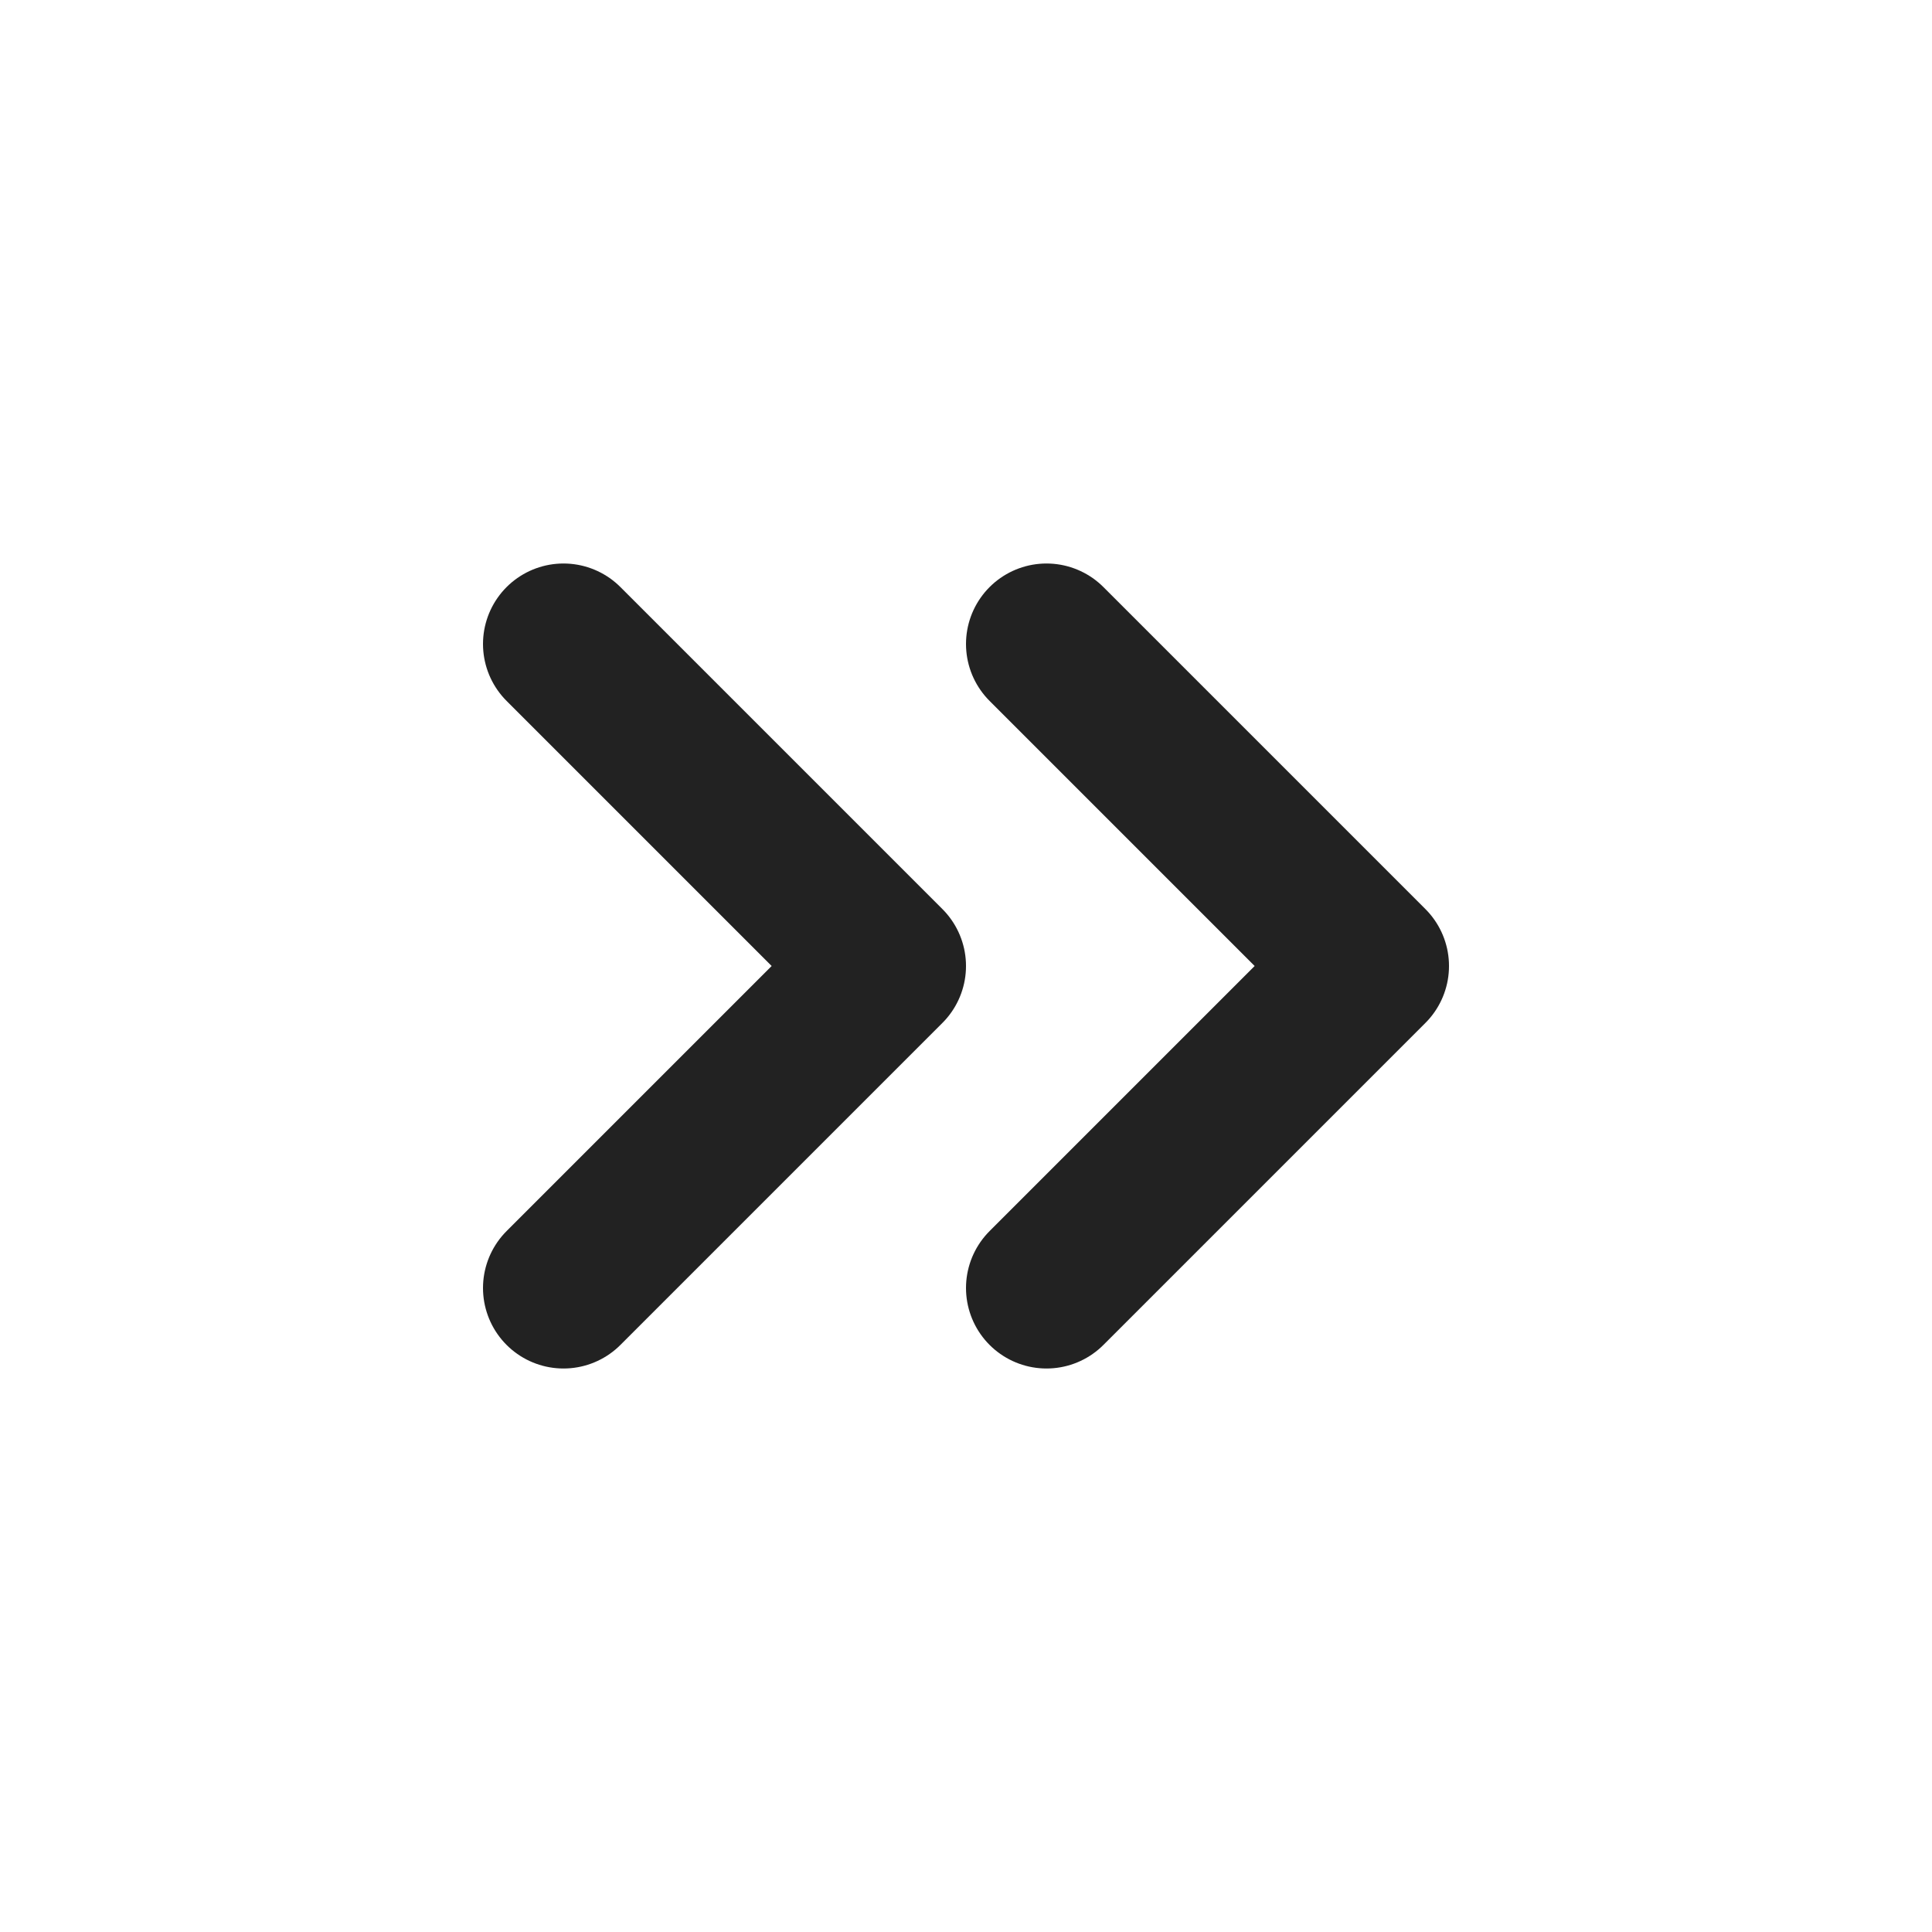
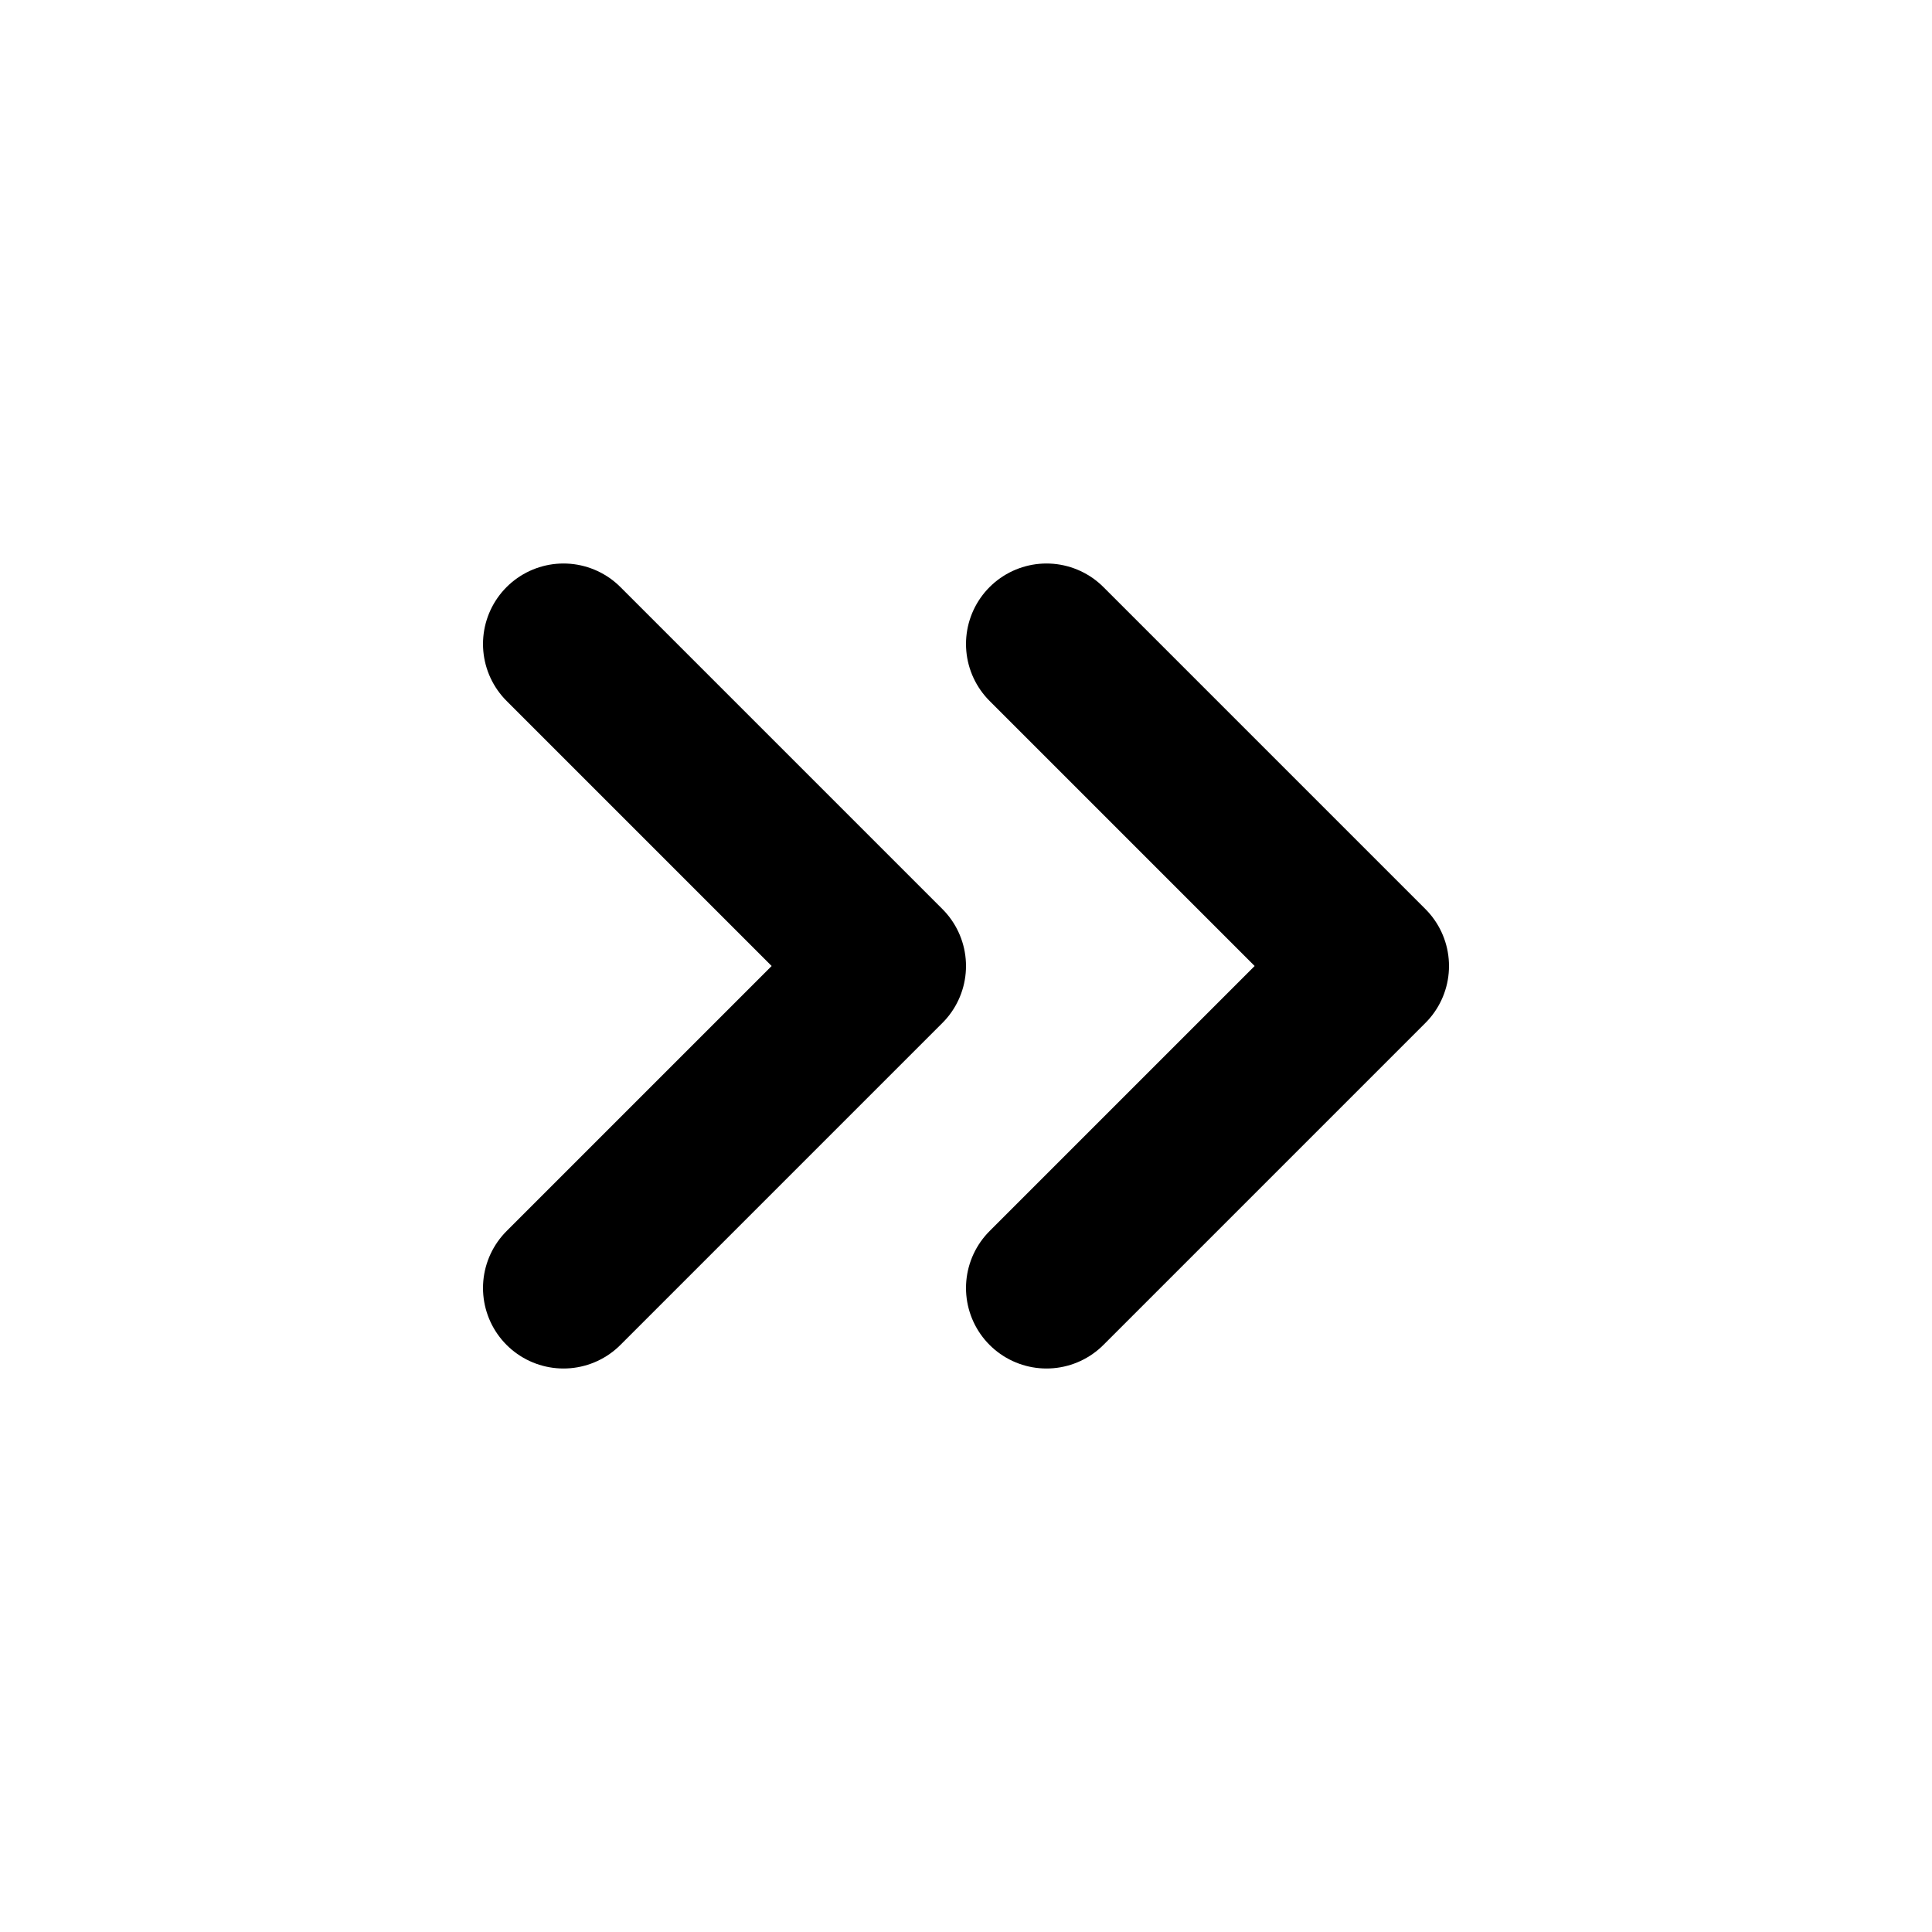
<svg xmlns="http://www.w3.org/2000/svg" width="24" height="24" viewBox="0 0 24 24" fill="none">
-   <path d="M13 8L17 12L13 16M7 8L11 12L7 16" stroke="#222222" stroke-width="2" stroke-linecap="round" stroke-linejoin="round" />
+   <path d="M13 8L17 12L13 16M7 8L11 12L7 16" stroke="black" stroke-width="2" stroke-linecap="round" stroke-linejoin="round" />
</svg>
